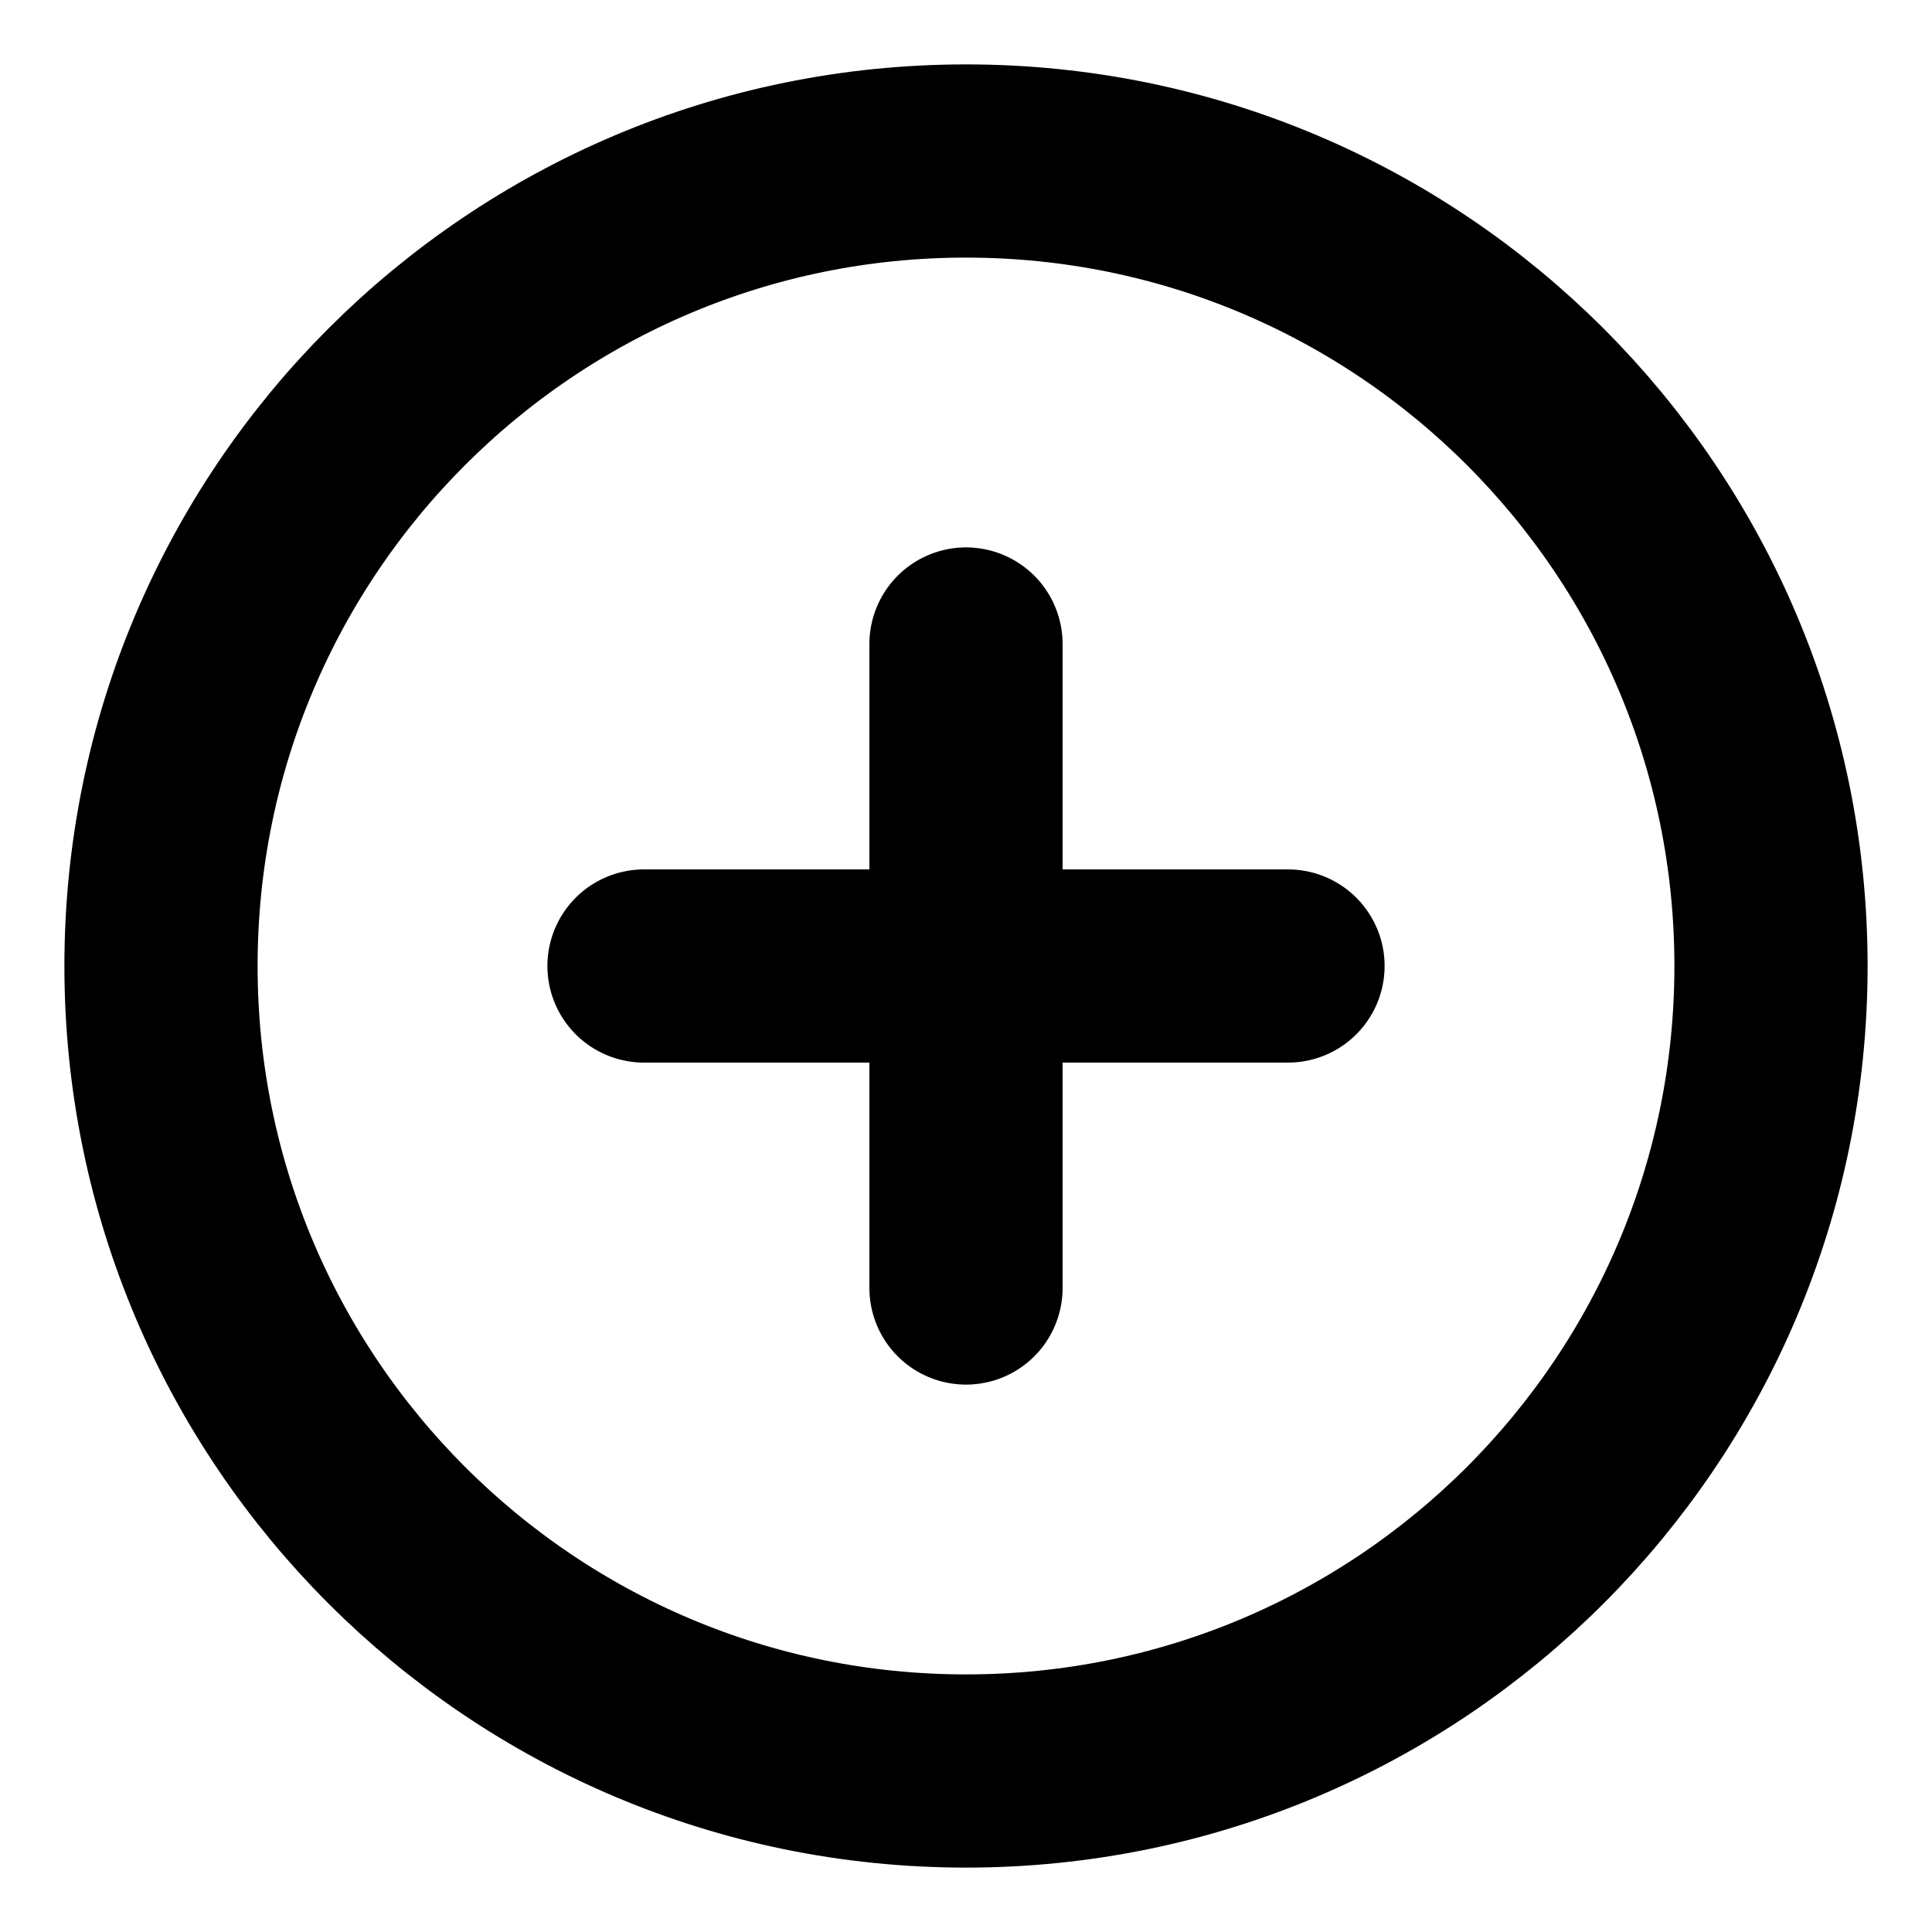
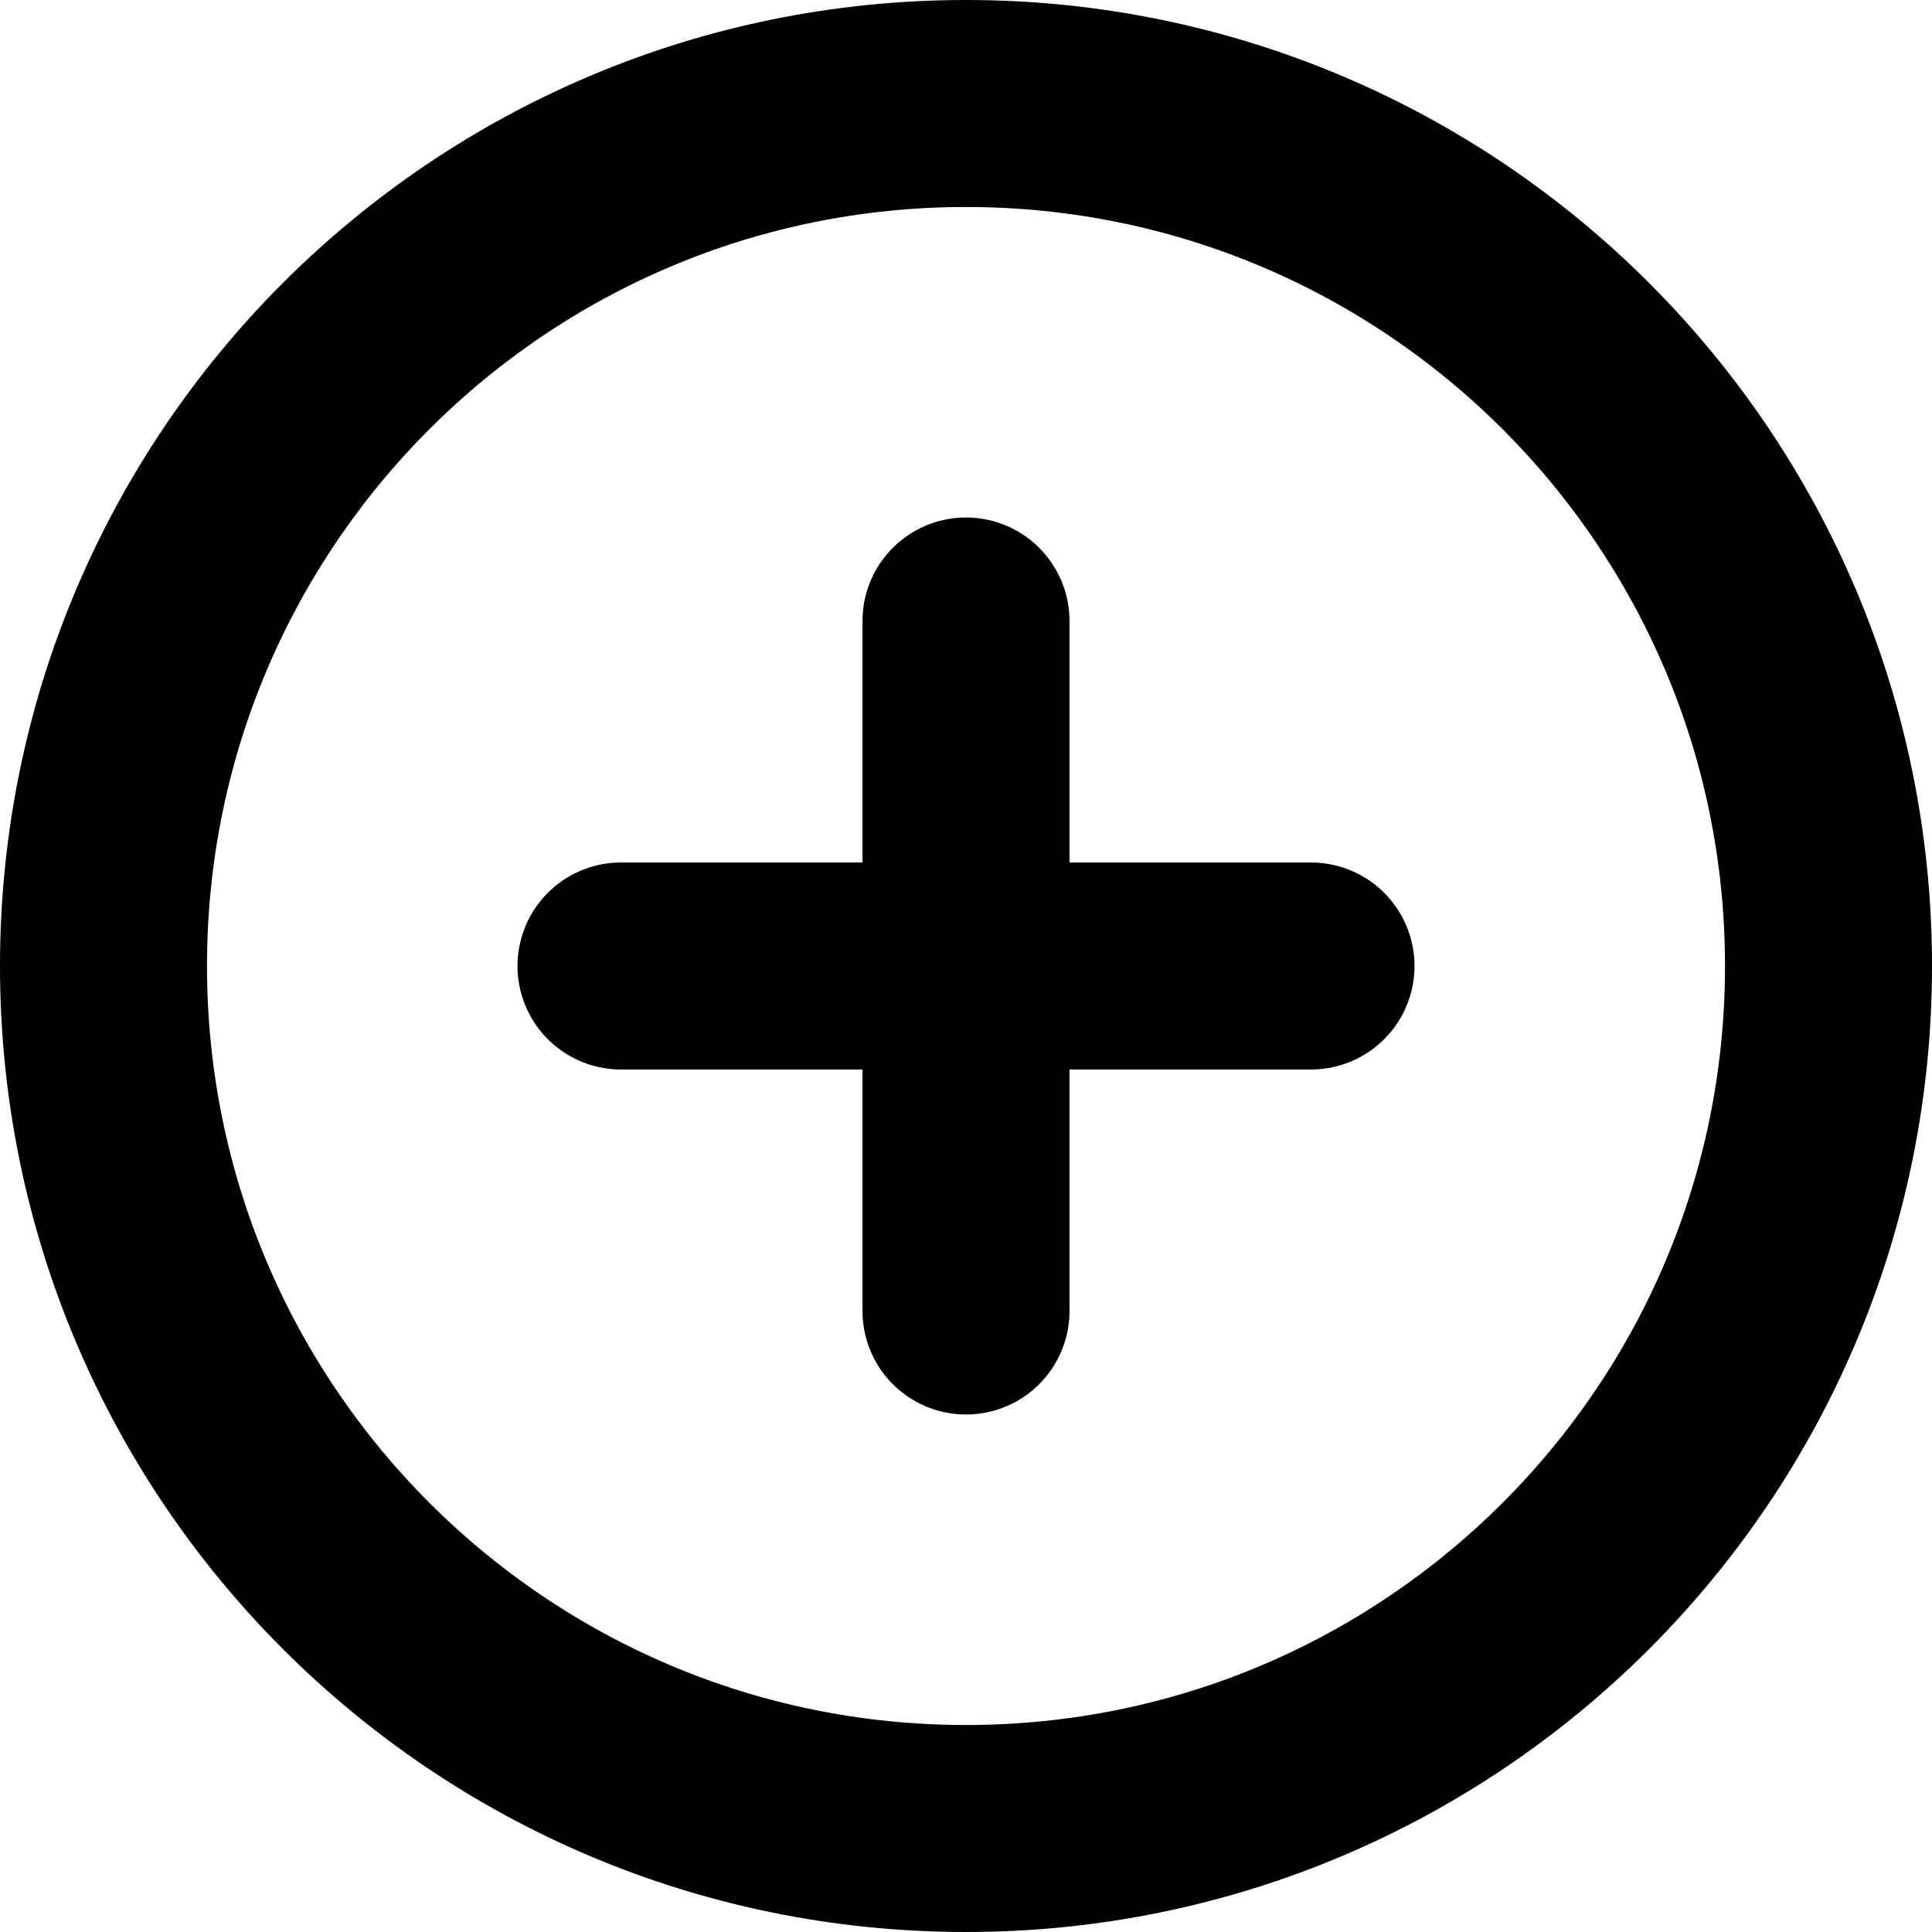
- <svg xmlns="http://www.w3.org/2000/svg" width="30" height="30" viewBox="0 0 30 30" fill="none">
-   <path d="M15 27.5C21.904 27.5 27.5 21.904 27.5 15C27.5 8.096 21.904 2.5 15 2.5C8.096 2.5 2.5 8.096 2.5 15C2.5 21.904 8.096 27.5 15 27.5Z" stroke="currentColor" stroke-width="3" stroke-linecap="round" stroke-linejoin="round" />
-   <path d="M15 10V20" stroke="currentColor" stroke-width="3" stroke-linecap="round" stroke-linejoin="round" />
-   <path d="M10 15H20" stroke="currentColor" stroke-width="3" stroke-linecap="round" stroke-linejoin="round" />
+ <svg xmlns="http://www.w3.org/2000/svg" width="28" height="28" viewBox="0 0 28 28" fill="none">
+   <path d="M14 26.5C20.904 26.5 26.5 20.904 26.5 14C26.5 7.096 20.904 1.5 14 1.5C7.096 1.5 1.5 7.096 1.5 14C1.5 20.904 7.096 26.5 14 26.5Z" stroke="currentColor" stroke-width="3" stroke-linecap="round" stroke-linejoin="round" />
+   <path d="M14 9V19" stroke="currentColor" stroke-width="3" stroke-linecap="round" stroke-linejoin="round" />
+   <path d="M9 14H19" stroke="currentColor" stroke-width="3" stroke-linecap="round" stroke-linejoin="round" />
</svg>
